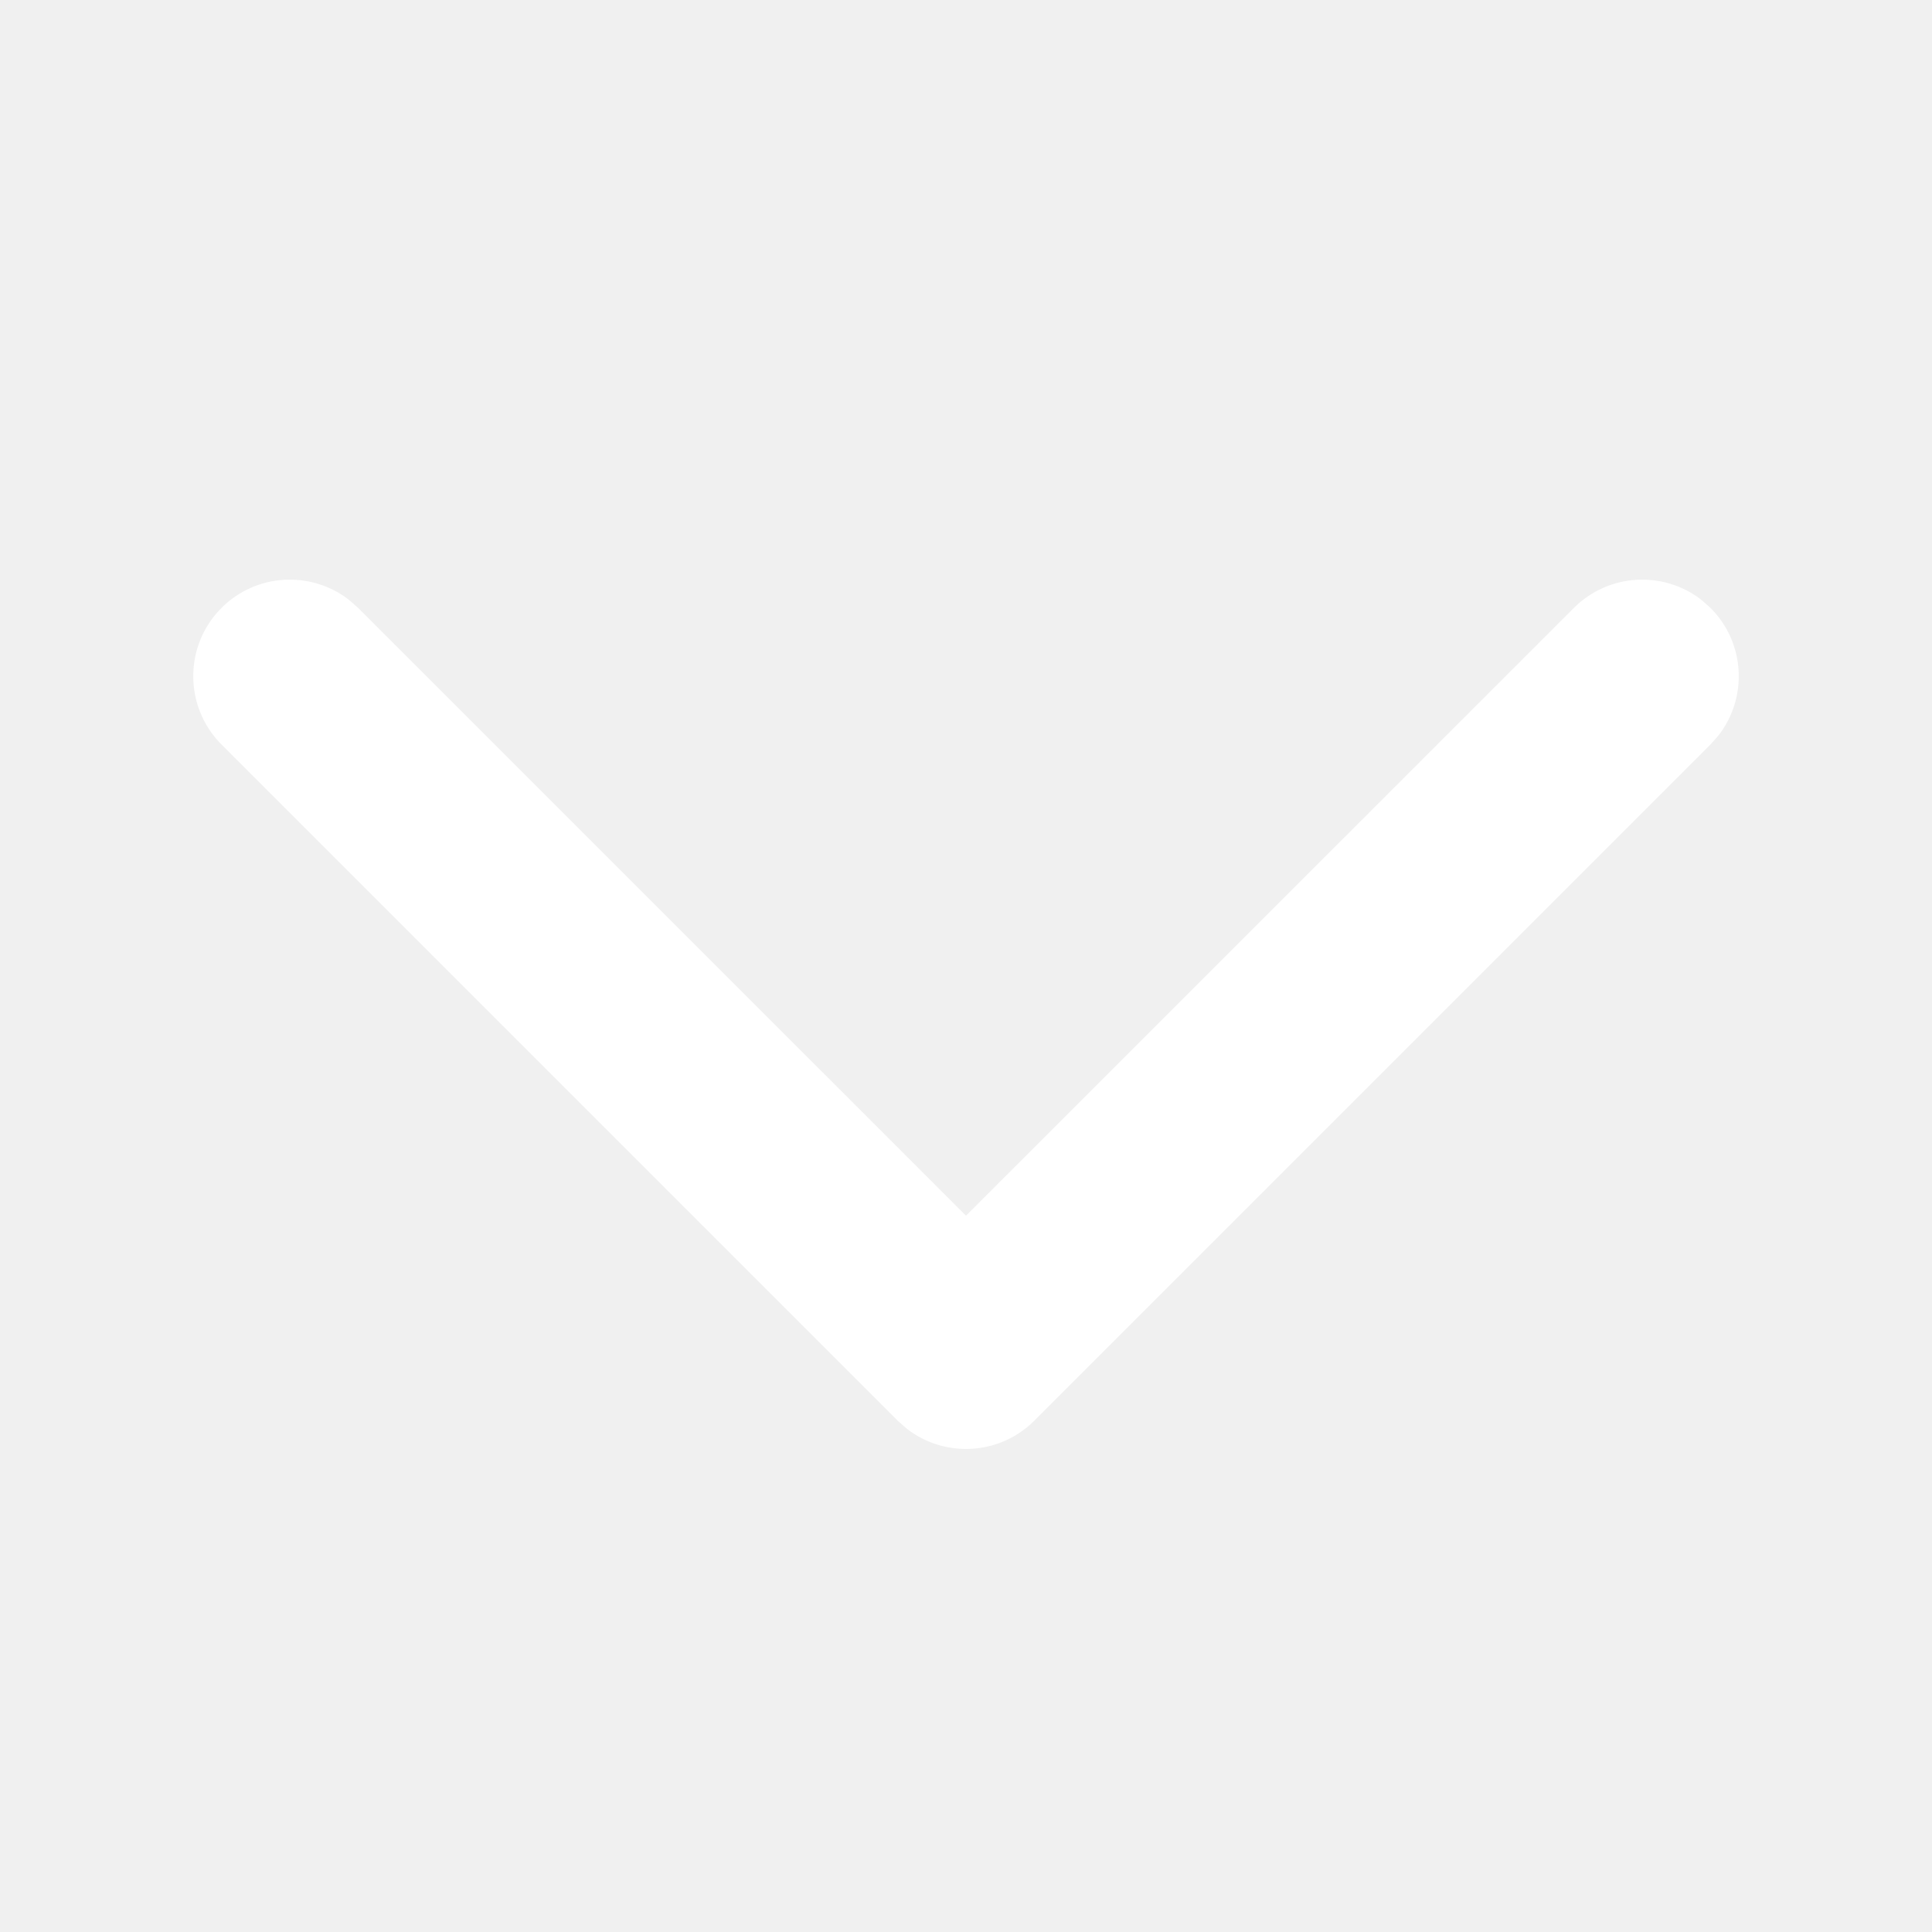
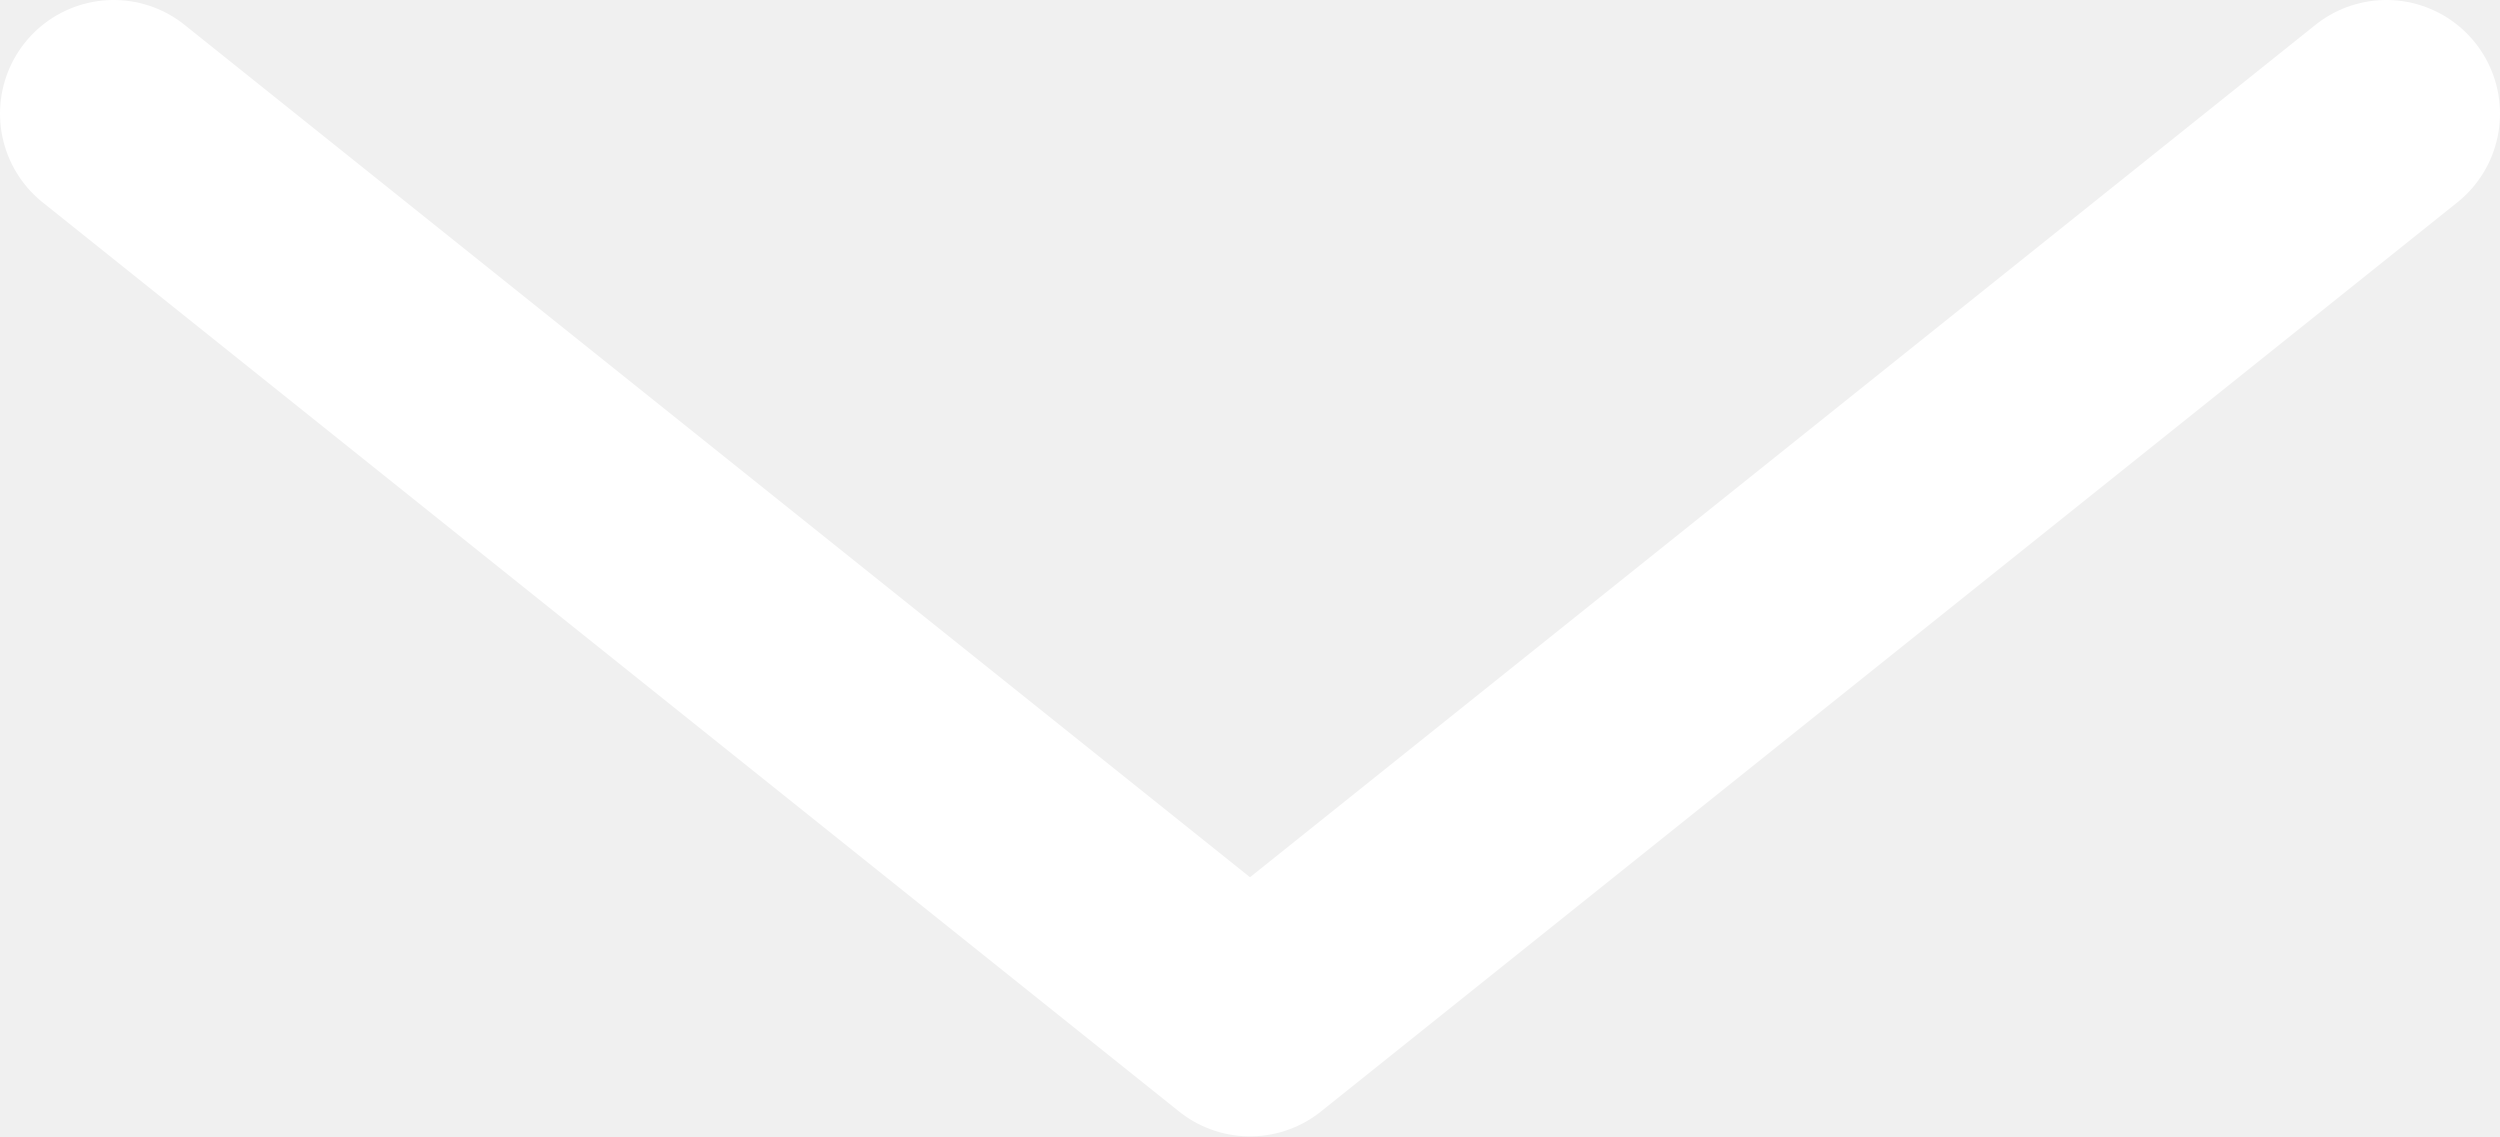
- <svg xmlns="http://www.w3.org/2000/svg" width="20" height="20" viewBox="0 0 20 20">
-   <g fill="none" fill-rule="evenodd">
-     <g fill="#fff" fill-rule="nonzero">
-       <g>
-         <g>
-           <g>
-             <path d="M2.293 6.293c.36-.36.928-.388 1.32-.083l.094.083L10 12.585l6.293-6.292c.36-.36.928-.388 1.32-.083l.094.083c.36.36.388.928.083 1.32l-.083.094-7 7c-.36.36-.928.388-1.32.083l-.094-.083-7-7c-.39-.39-.39-1.024 0-1.414z" transform="translate(-501 -641) translate(360 630) translate(20 6) translate(121 5)" />
-           </g>
-         </g>
-       </g>
+ <svg xmlns="http://www.w3.org/2000/svg" width="22px" height="10px" viewBox="0 0 22 10" version="1.1">
+   <g id="Page-1" stroke="none" stroke-width="1" fill="none" fill-rule="evenodd">
+     <g id="사진에셋" transform="translate(-2218, -599)">
+       <polyline id="Path-5" stroke="#FFFFFF" stroke-width="2" stroke-linecap="round" stroke-linejoin="round" points="2219 600 2229 608 2239 600" />
+       <rect id="Rectangle-Copy-2" stroke="#979797" x="2204.056" y="590.5" width="49" height="28" />
    </g>
  </g>
</svg>
